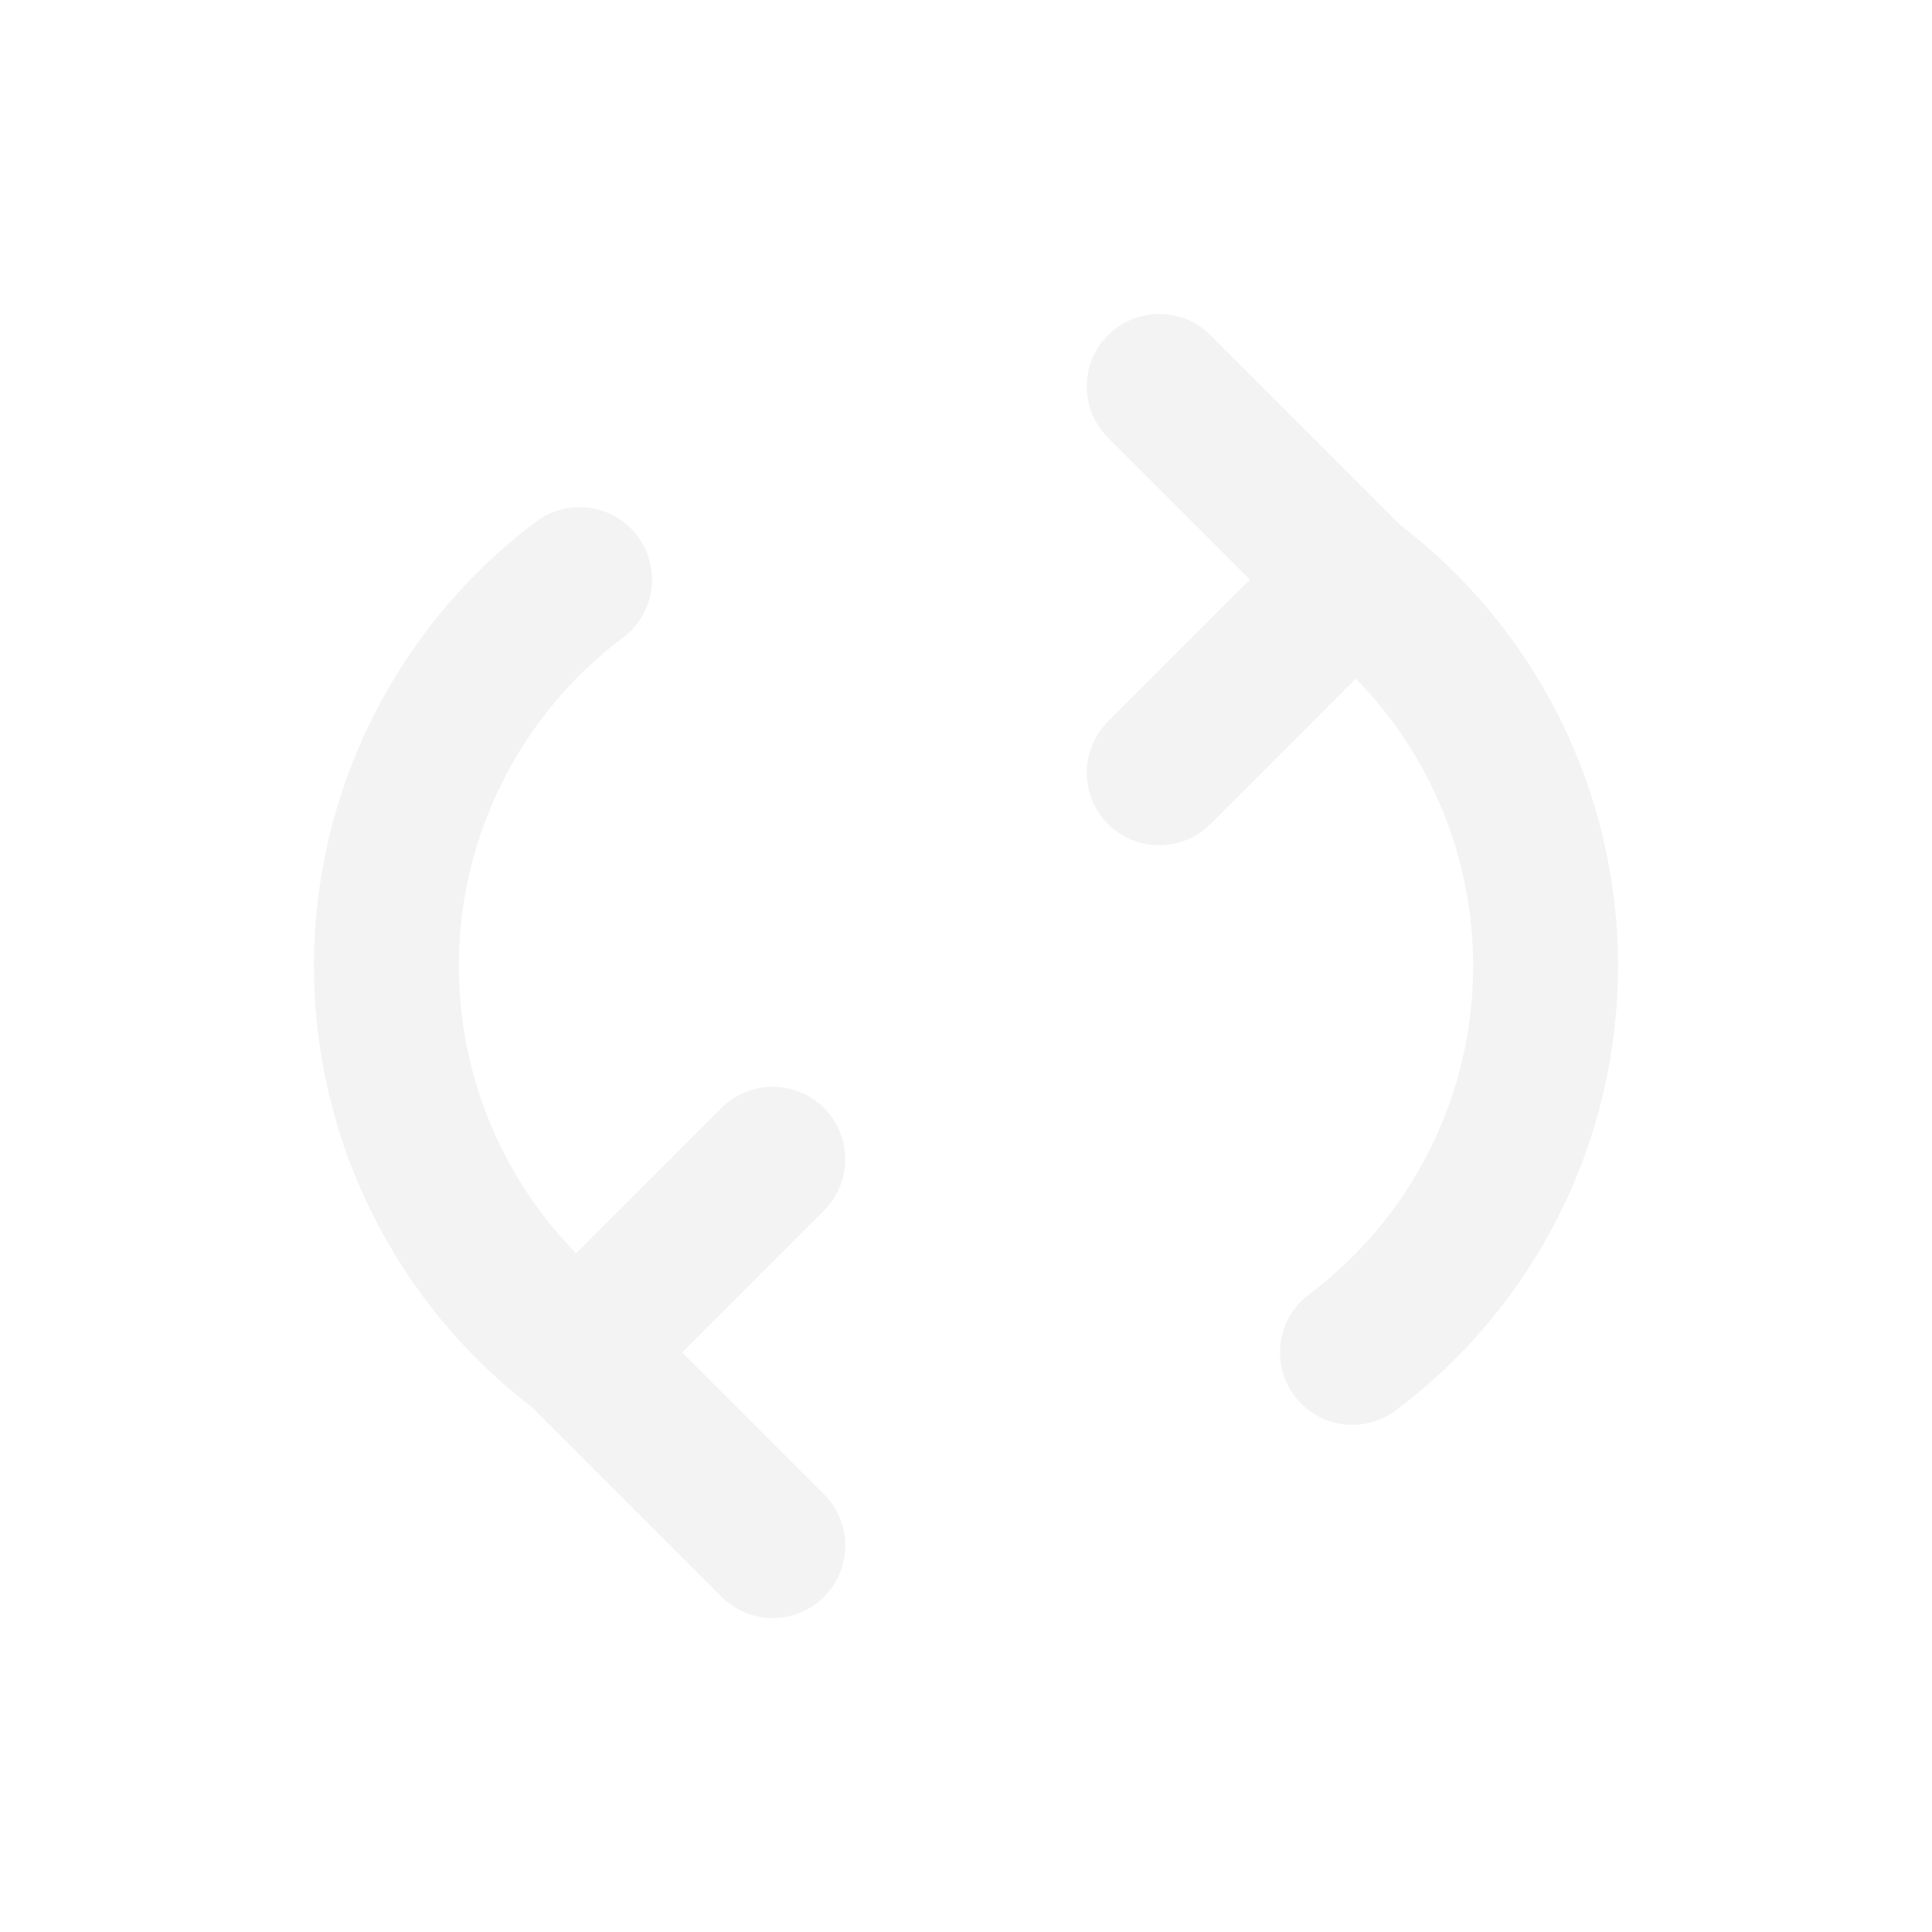
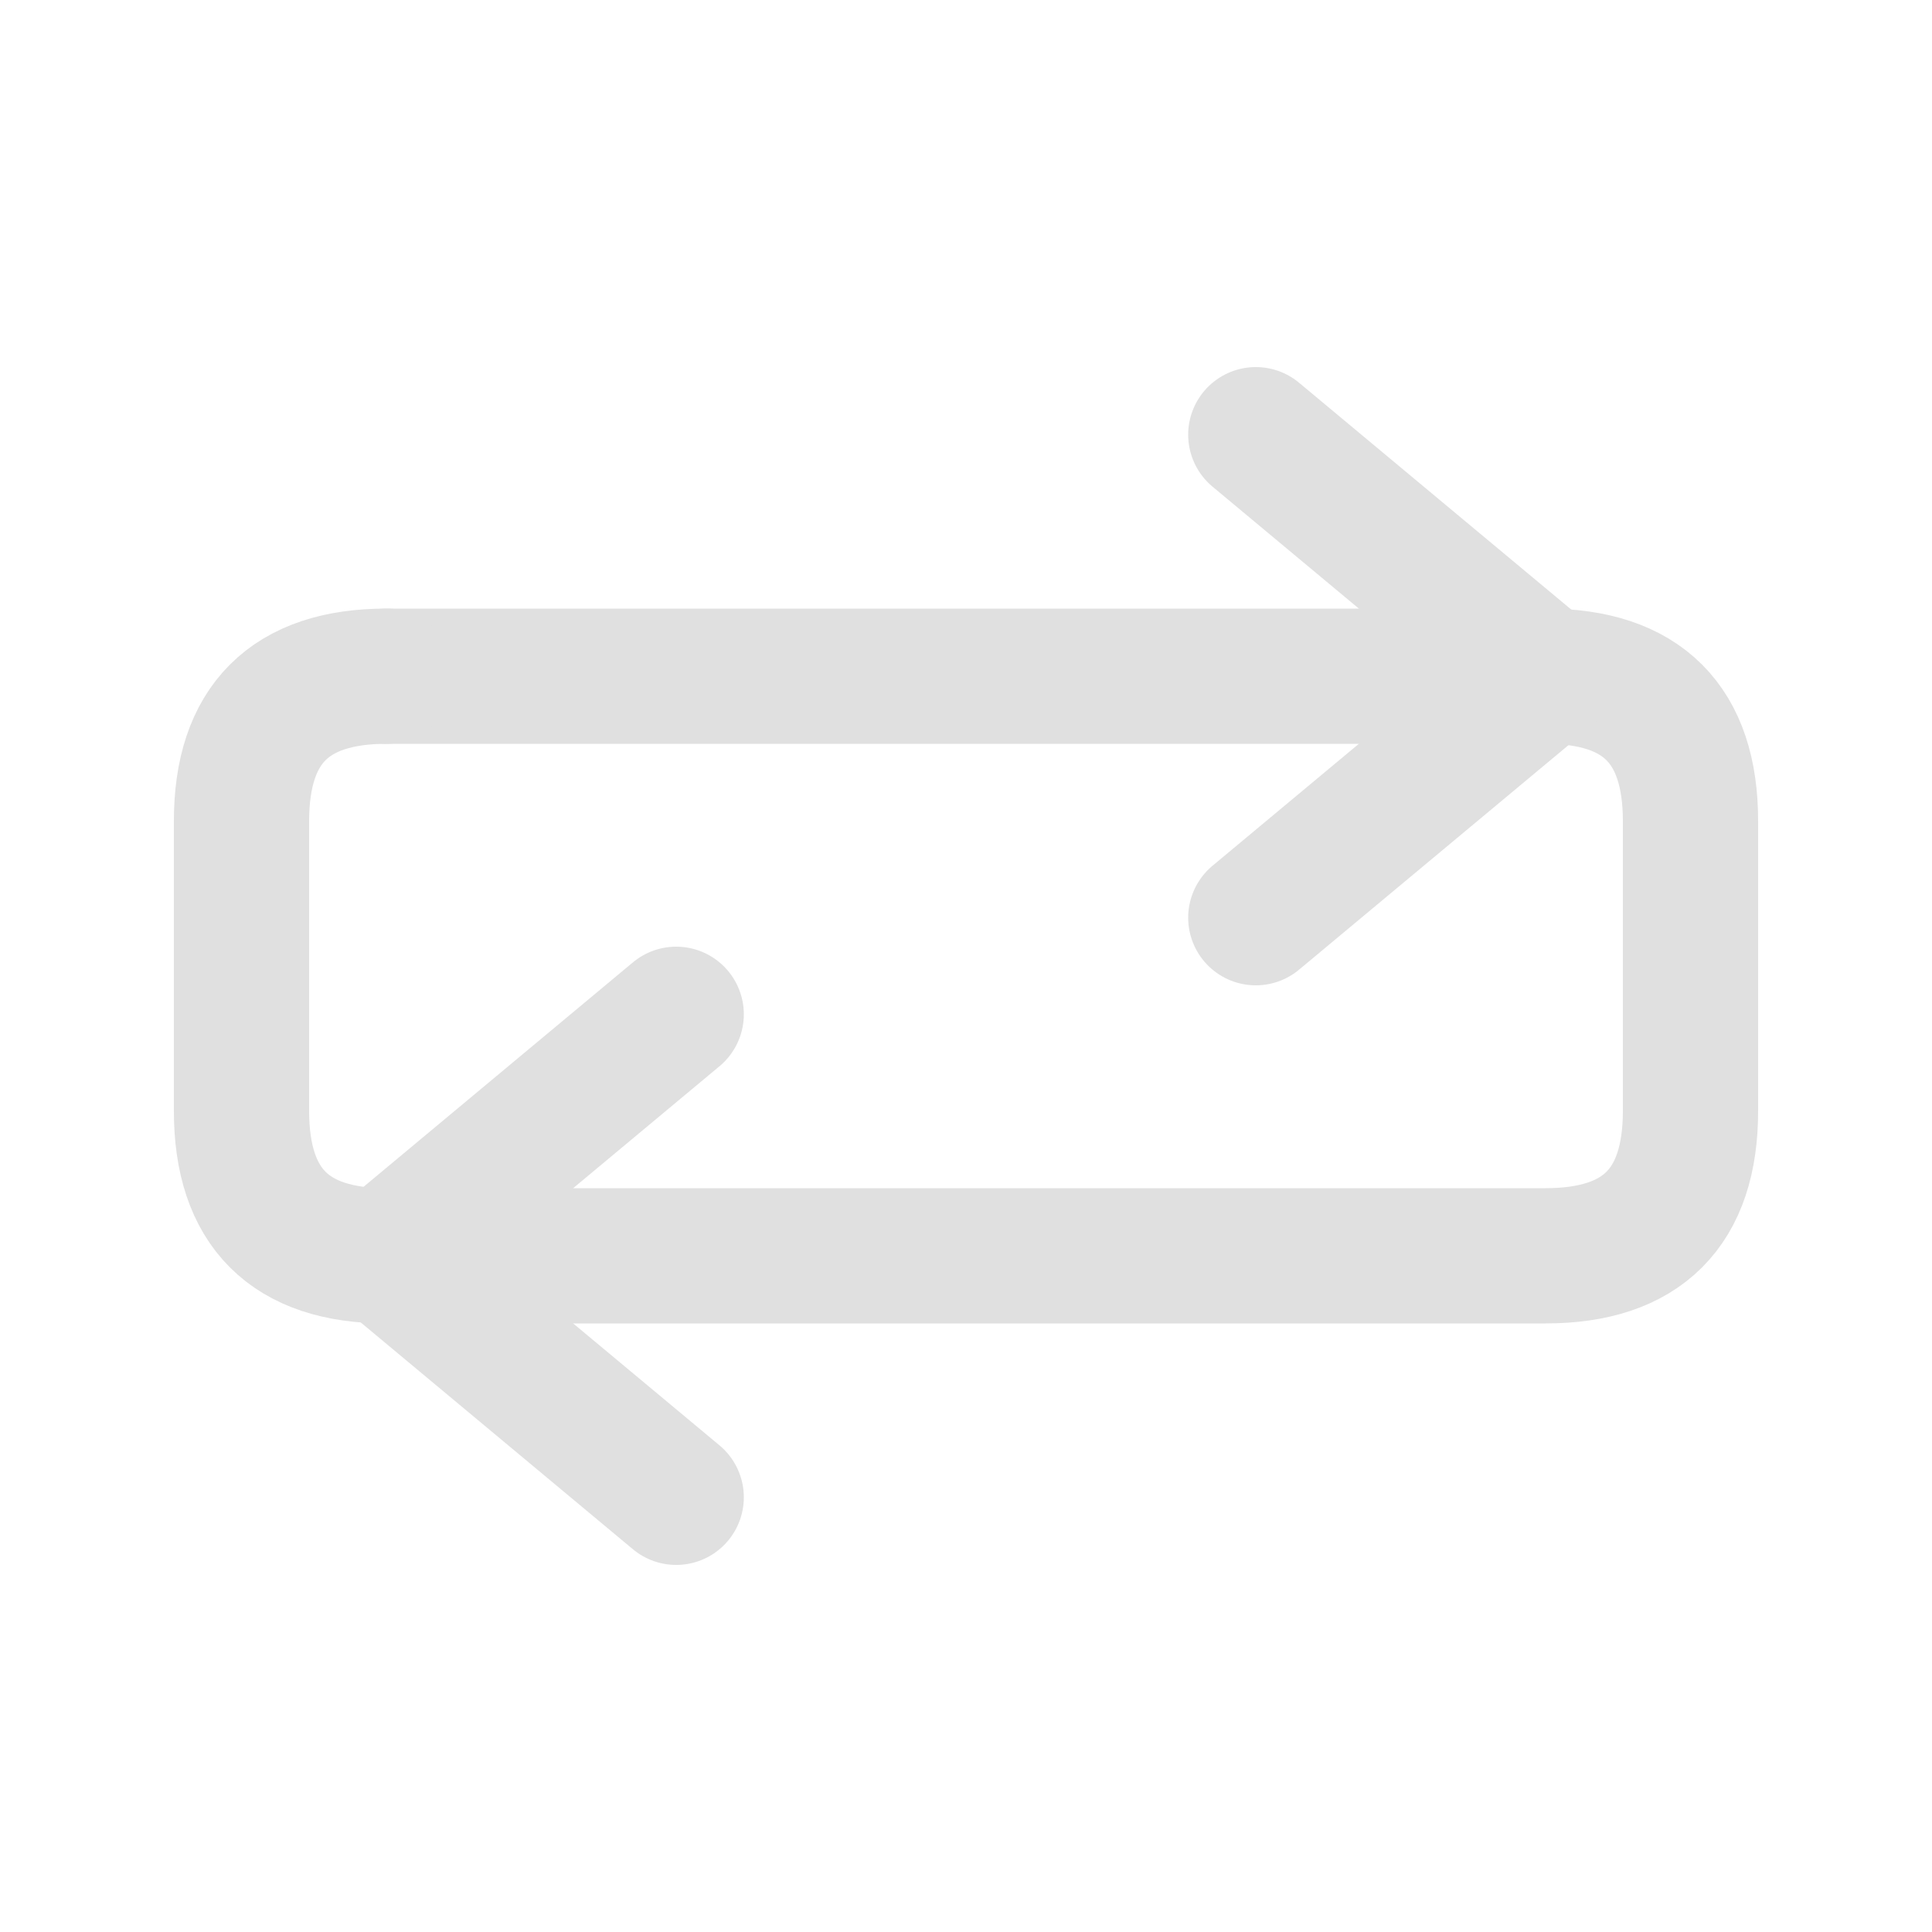
- <svg xmlns="http://www.w3.org/2000/svg" viewBox="0 0 20 20" fill="none" stroke="#F3F3F3" stroke-width="1.5" stroke-linecap="round" stroke-linejoin="round">
-   <path d="M14,6 A5,5 0 0,1 14,14" />
-   <path d="M6,14 A5,5 0 0,1 6,6" />
-   <polyline points="12,4 14,6 12,8" />
-   <polyline points="8,12 6,14 8,16" />
+ <svg xmlns="http://www.w3.org/2000/svg" viewBox="0 0 20 20" width="20" height="20" fill="none" stroke="#E0E0E0" stroke-width="1.4" stroke-linecap="round" stroke-linejoin="round">
+   <line x1="4" y1="7" x2="16" y2="7" />
+   <path d="M16,7 Q17.5,7 17.5,8.5 L17.5,11.5 Q17.5,13 16,13 L4,13 Q2.5,13 2.5,11.5 L2.5,8.5 Q2.5,7 4,7" />
+   <polyline points="13,4.5 16,7 13,9.5" />
+   <polyline points="7,10.5 4,13 7,15.5" />
</svg>
